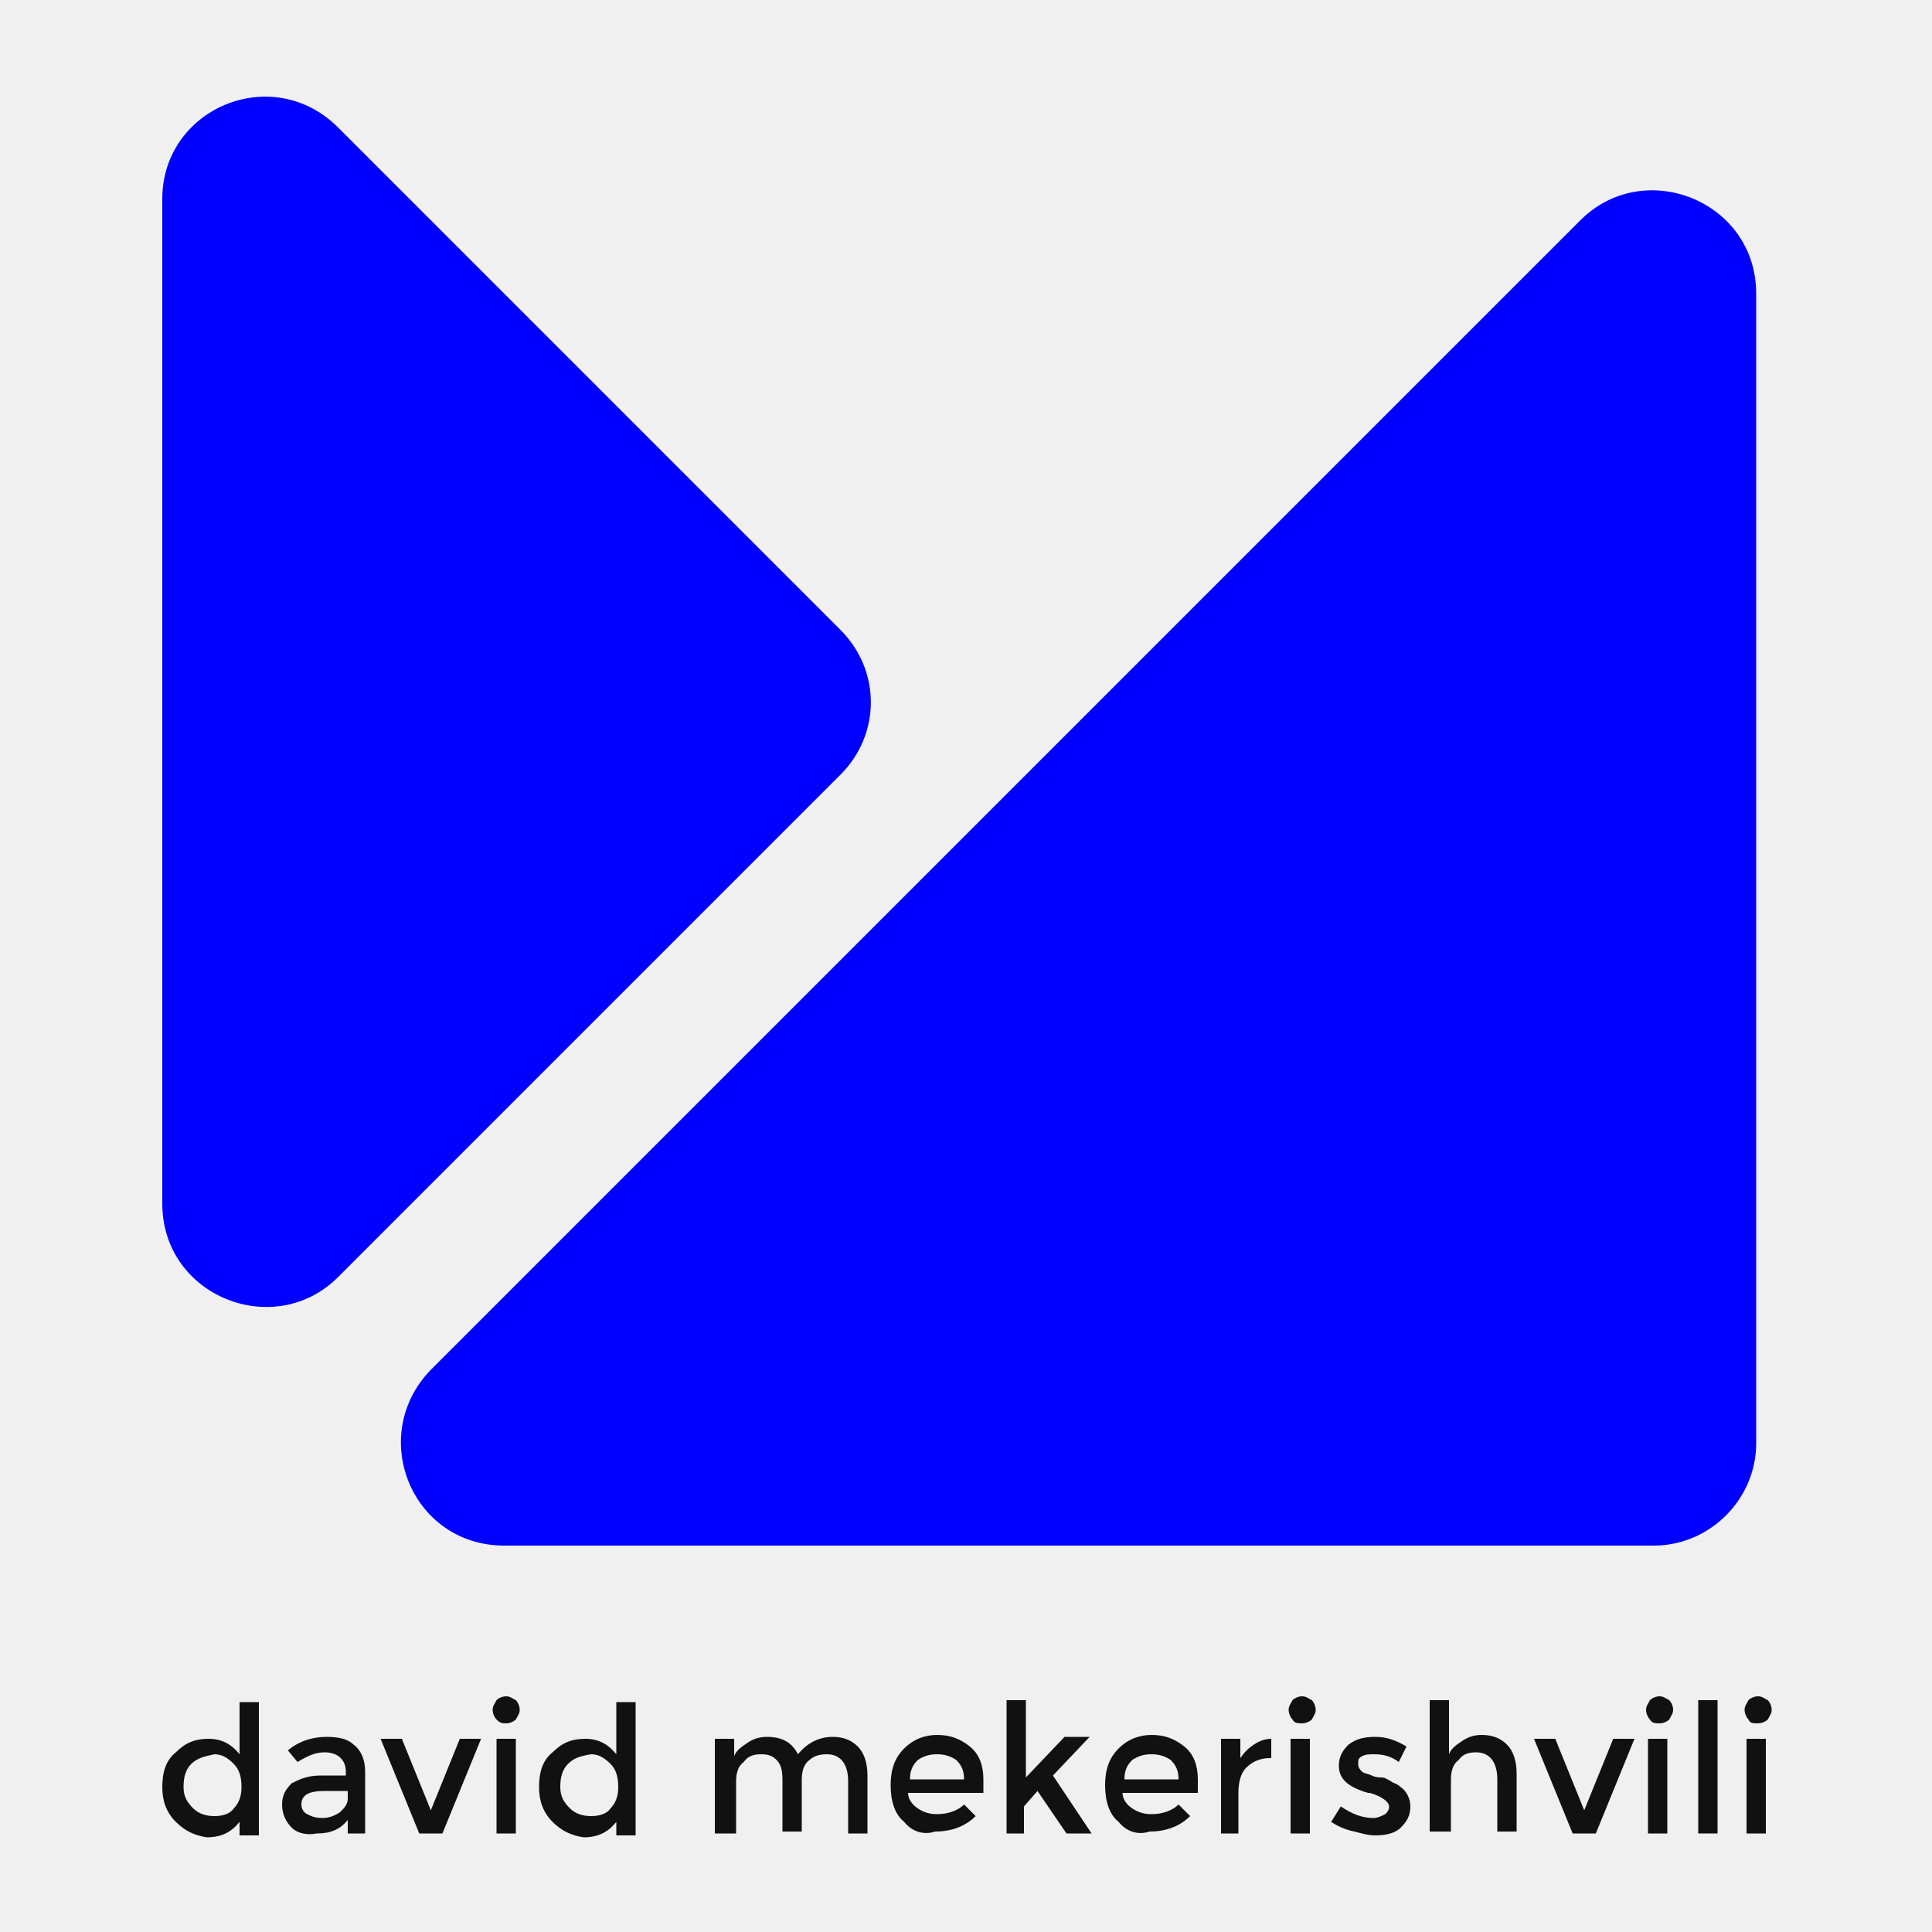
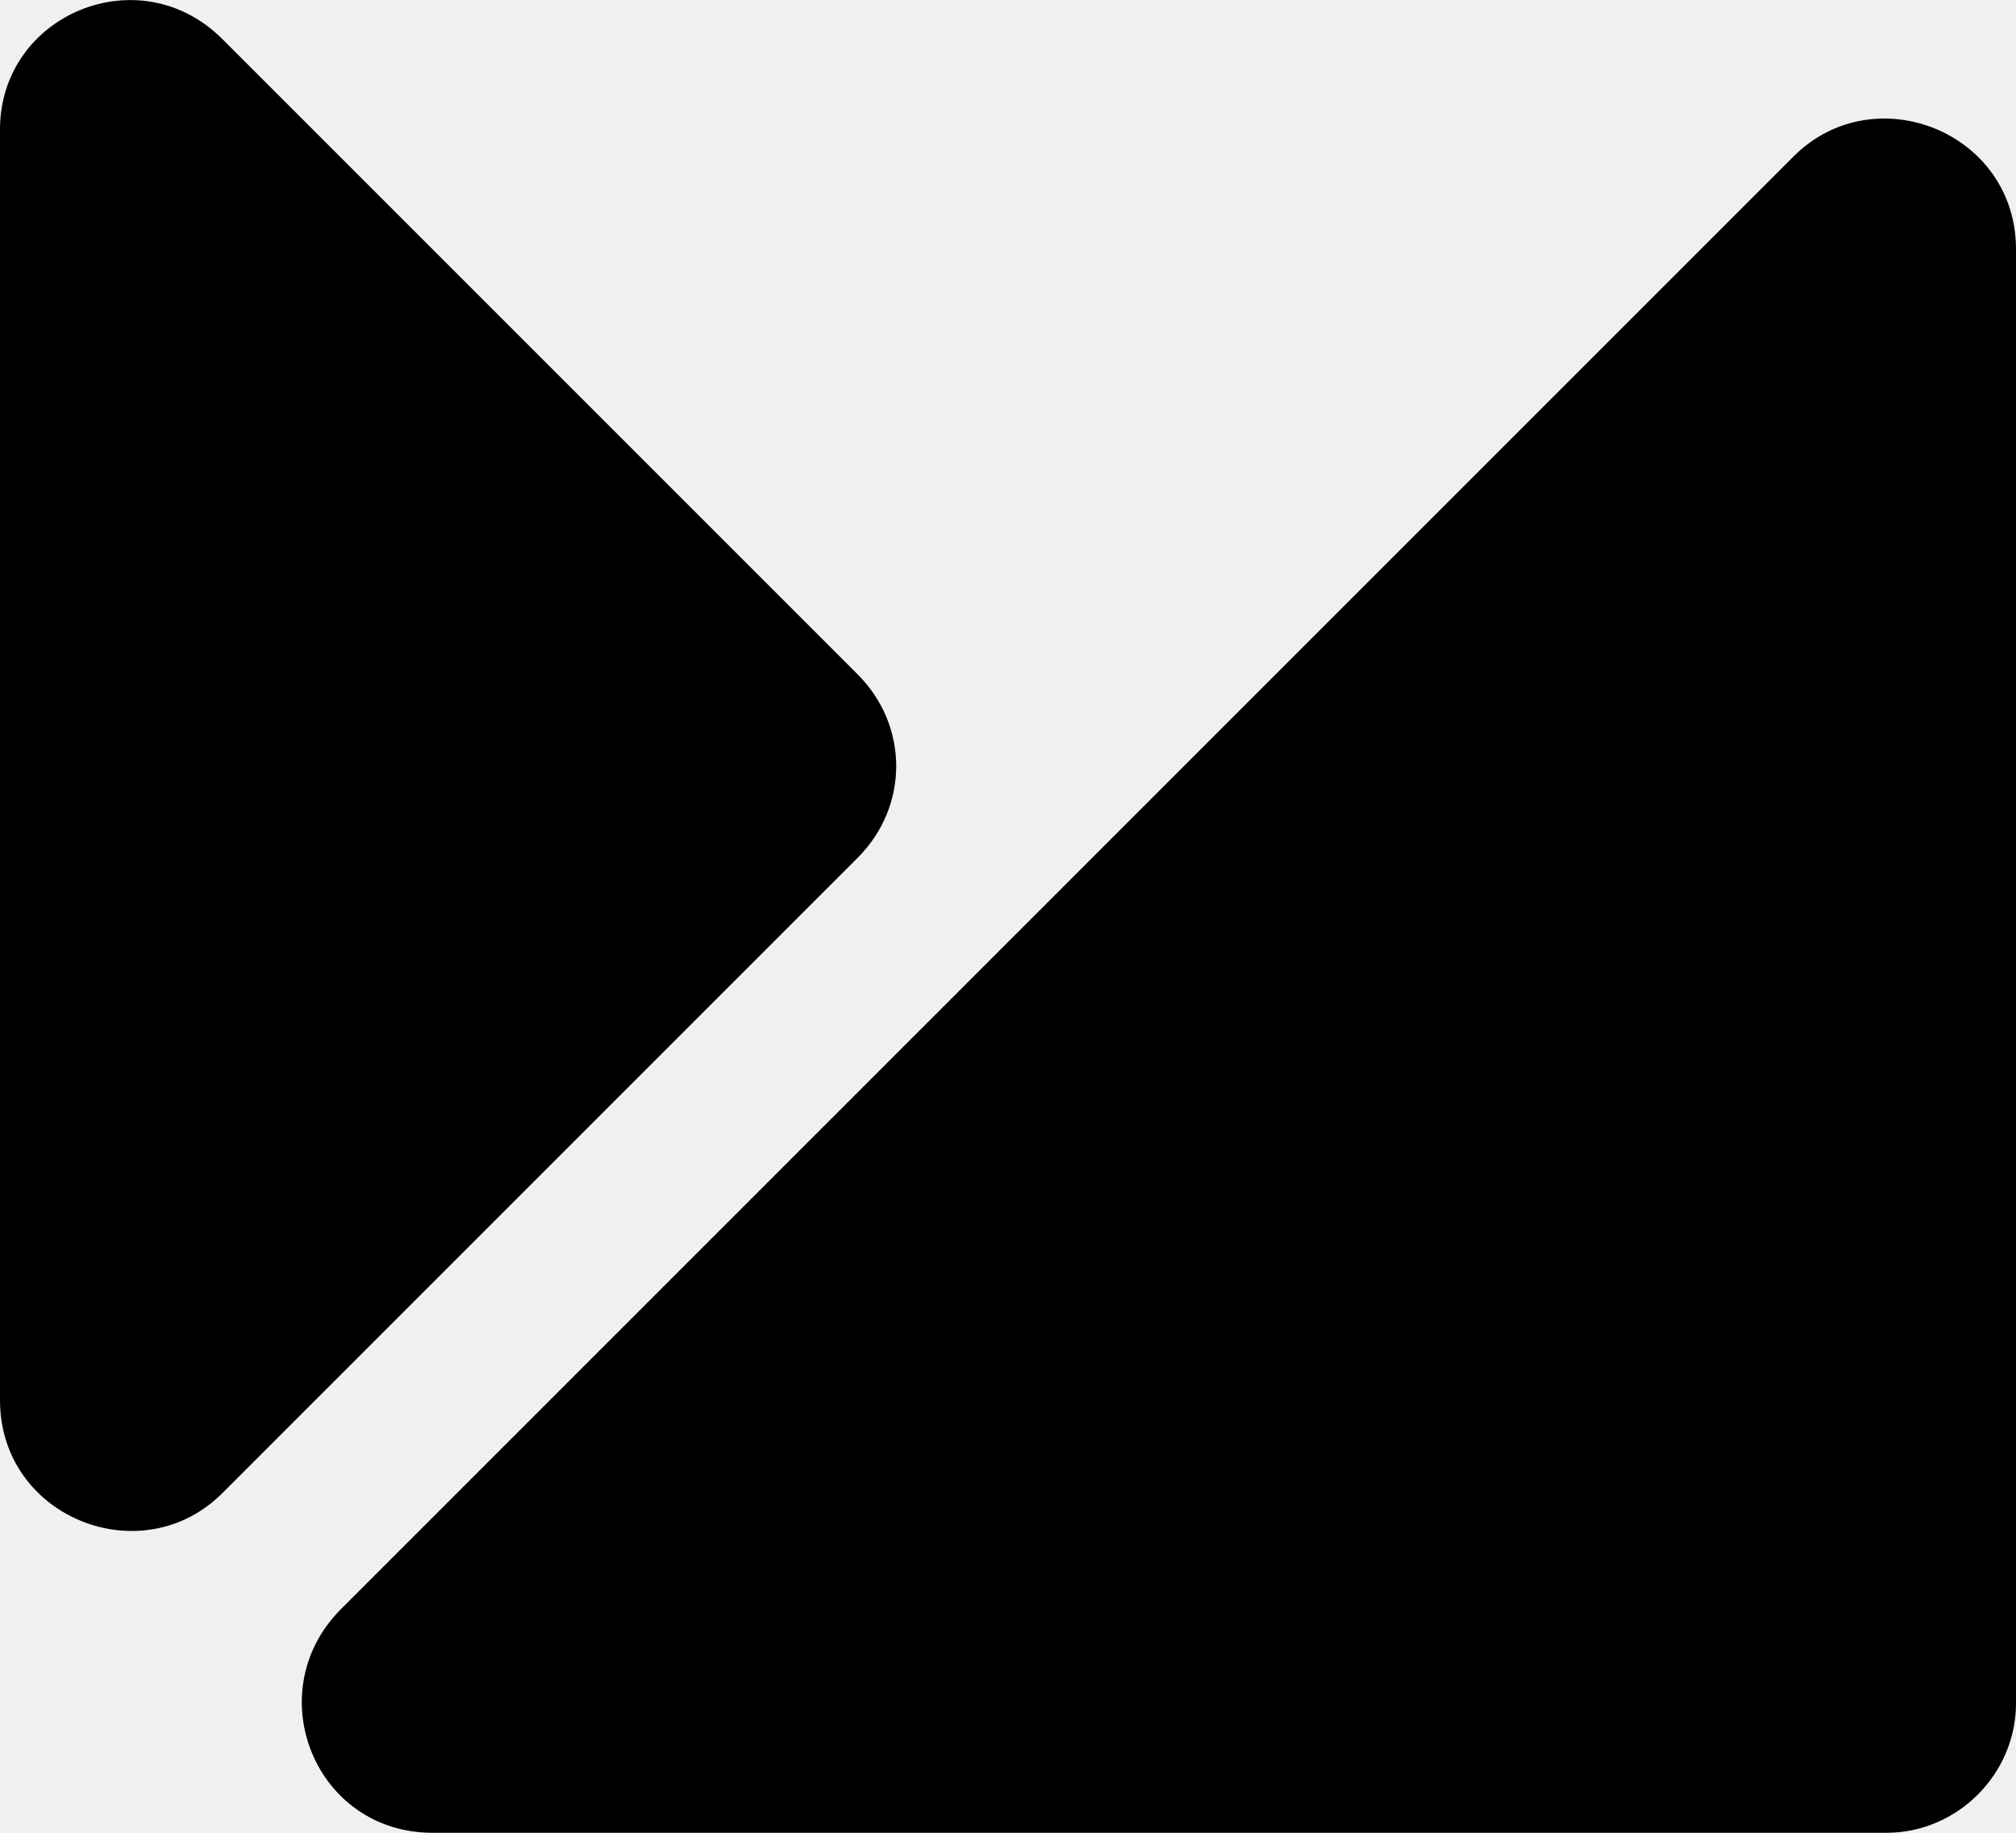
- <svg xmlns="http://www.w3.org/2000/svg" version="1.1" id="Слой_1" x="0px" y="0px" viewBox="100 100 100 100" style="enable-background:new 100 100 100 100;" xml:space="preserve" width="200px" height="200px">
-   <style type="text/css">
- 	.st0{
- 		fill:#0000FF;
- 		cursor: pointer;
- 	}
- 	.st1{fill:#111111;}
- 	.st2{fill:none;stroke:#FFFFFF;stroke-miterlimit:10;}
- 	.st0:hover {
- 		stroke: white;
- 		stroke-width: 2px;
-     transition: 500ms cubic-bezier(0, 0, 0.2, 1);
- 	}
- 	.st0:active {
- 		stroke: white;
- 		stroke-width: 5px;
-     transition: 200ms cubic-bezier(0, 0, 0.2, 1);
- 	}
- 
- 	.first:active {
- 		fill: #FFEB3B;
- 	}
- 
- 	.second:active {
- 		fill:#f44336;
- 	}
- </style>
-   <g>
-     <g>
-       <path class="st0 first" d="M117.5,106.6l26,26c2.1,2.1,2.1,5.4,0,7.5l-26,26c-3.3,3.3-9.1,1-9.1-3.8v-52    C108.4,105.6,114.1,103.2,117.5,106.6z" />
-       <path class="st0 second" d="M122.3,170.9l59.5-59.5c3.3-3.3,9.1-1,9.1,3.8v59.5c0,2.9-2.4,5.3-5.3,5.3l-59.5,0    C121.3,180,119,174.3,122.3,170.9z" />
-     </g>
-     <g>
-       <path class="st1" d="M109.1,194.3c-0.5-0.5-0.7-1.1-0.7-1.8c0-0.8,0.2-1.4,0.7-1.8c0.5-0.5,1-0.7,1.7-0.7c0.7,0,1.2,0.3,1.6,0.8    v-2.7h1v6.9h-1v-0.7c-0.4,0.5-0.9,0.8-1.7,0.8C110.1,195,109.6,194.8,109.1,194.3z M109.9,191.3c-0.3,0.3-0.4,0.7-0.4,1.2    c0,0.5,0.2,0.8,0.5,1.1c0.3,0.3,0.7,0.4,1.1,0.4c0.4,0,0.8-0.1,1-0.4c0.3-0.3,0.4-0.7,0.4-1.1c0-0.5-0.1-0.9-0.4-1.2    c-0.3-0.3-0.6-0.5-1-0.5C110.6,190.9,110.2,191,109.9,191.3z" />
-       <path class="st1" d="M115.1,194.6c-0.3-0.3-0.5-0.7-0.5-1.2s0.2-0.8,0.5-1.1c0.4-0.2,0.8-0.4,1.5-0.4h1.3v-0.2c0-0.6-0.4-1-1.1-1    c-0.5,0-0.9,0.2-1.4,0.5l-0.5-0.6c0.6-0.5,1.3-0.7,2-0.7c0.6,0,1.1,0.1,1.4,0.4c0.4,0.3,0.6,0.8,0.6,1.4v3.2H118v-0.7    c-0.4,0.5-0.9,0.7-1.6,0.7c0,0,0,0,0,0C115.9,195,115.4,194.9,115.1,194.6z M115.6,193.4c0,0.2,0.1,0.4,0.3,0.5    c0.2,0.1,0.4,0.2,0.8,0.2c0.3,0,0.6-0.1,0.9-0.3c0.2-0.2,0.4-0.4,0.4-0.7v-0.4h-1.2C116,192.7,115.6,192.9,115.6,193.4z" />
-       <path class="st1" d="M119.7,190h1.1l1.5,3.7l1.5-3.7h1.1l-2,4.9h-1.2L119.7,190z" />
-       <path class="st1" d="M125.7,189c-0.1-0.1-0.2-0.3-0.2-0.5c0-0.2,0.1-0.3,0.2-0.5c0.1-0.1,0.3-0.2,0.5-0.2c0.2,0,0.3,0.1,0.5,0.2    c0.1,0.1,0.2,0.3,0.2,0.5c0,0.2-0.1,0.3-0.2,0.5c-0.1,0.1-0.3,0.2-0.5,0.2C126,189.2,125.9,189.2,125.7,189z M125.7,194.9V190h1    v4.9H125.7z" />
-       <path class="st1" d="M128.6,194.3c-0.5-0.5-0.7-1.1-0.7-1.8c0-0.8,0.2-1.4,0.7-1.8c0.5-0.5,1-0.7,1.7-0.7c0.7,0,1.2,0.3,1.6,0.8    v-2.7h1v6.9h-1v-0.7c-0.4,0.5-0.9,0.8-1.7,0.8C129.6,195,129.1,194.8,128.6,194.3z M129.4,191.3c-0.3,0.3-0.4,0.7-0.4,1.2    c0,0.5,0.2,0.8,0.5,1.1c0.3,0.3,0.7,0.4,1.1,0.4c0.4,0,0.8-0.1,1-0.4c0.3-0.3,0.4-0.7,0.4-1.1c0-0.5-0.1-0.9-0.4-1.2    c-0.3-0.3-0.6-0.5-1-0.5C130,190.9,129.7,191,129.4,191.3z" />
-       <path class="st1" d="M137,194.9V190h1v0.9c0.1-0.3,0.4-0.5,0.7-0.7c0.3-0.2,0.6-0.3,1-0.3c0.8,0,1.3,0.3,1.6,0.9    c0.5-0.6,1.1-0.9,1.8-0.9c0.6,0,1,0.2,1.3,0.5c0.3,0.3,0.5,0.8,0.5,1.5v3h-1v-2.7c0-0.9-0.4-1.4-1.1-1.4c-0.4,0-0.7,0.1-0.9,0.3    c-0.3,0.2-0.4,0.6-0.4,1v2.7h-1v-2.7c0-0.5-0.1-0.8-0.3-1c-0.2-0.2-0.4-0.3-0.8-0.3s-0.7,0.1-0.9,0.4c-0.3,0.2-0.4,0.6-0.4,1v2.7    H137z" />
-       <path class="st1" d="M146.8,194.3c-0.5-0.4-0.7-1.1-0.7-1.9c0-0.8,0.2-1.4,0.7-1.9c0.5-0.5,1.1-0.7,1.7-0.7c0.7,0,1.2,0.2,1.7,0.6    c0.5,0.4,0.7,1,0.7,1.7v0.7h-3.9c0,0.3,0.2,0.6,0.5,0.8c0.3,0.2,0.6,0.3,1,0.3c0.6,0,1.1-0.2,1.4-0.5l0.6,0.6    c-0.5,0.5-1.2,0.8-2.1,0.8C147.8,195,147.2,194.8,146.8,194.3z M147.1,192.1h2.8c0-0.4-0.1-0.7-0.4-1c-0.3-0.2-0.6-0.3-1-0.3    c-0.4,0-0.7,0.1-1,0.3C147.2,191.4,147.1,191.7,147.1,192.1z" />
-       <path class="st1" d="M152.1,194.9v-6.9h1v4l2-2.1h1.3l-1.9,2l2,3h-1.3l-1.5-2.2l-0.7,0.8v1.4H152.1z" />
-       <path class="st1" d="M157.9,194.3c-0.5-0.4-0.7-1.1-0.7-1.9c0-0.8,0.2-1.4,0.7-1.9c0.5-0.5,1.1-0.7,1.7-0.7c0.7,0,1.2,0.2,1.7,0.6    c0.5,0.4,0.7,1,0.7,1.7v0.7h-3.9c0,0.3,0.2,0.6,0.5,0.8c0.3,0.2,0.6,0.3,1,0.3c0.6,0,1.1-0.2,1.4-0.5l0.6,0.6    c-0.5,0.5-1.2,0.8-2.1,0.8C158.9,195,158.3,194.8,157.9,194.3z M158.2,192.1h2.8c0-0.4-0.1-0.7-0.4-1c-0.3-0.2-0.6-0.3-1-0.3    c-0.4,0-0.7,0.1-1,0.3C158.3,191.4,158.2,191.7,158.2,192.1z" />
-       <path class="st1" d="M163.2,194.9V190h1v1c0.2-0.3,0.4-0.5,0.7-0.7c0.3-0.2,0.6-0.3,0.9-0.3l0,1c0,0,0,0-0.1,0    c-0.5,0-0.9,0.2-1.2,0.5c-0.3,0.3-0.4,0.8-0.4,1.3v2.1H163.2z" />
-       <path class="st1" d="M166.9,189c-0.1-0.1-0.2-0.3-0.2-0.5c0-0.2,0.1-0.3,0.2-0.5c0.1-0.1,0.3-0.2,0.5-0.2c0.2,0,0.3,0.1,0.5,0.2    c0.1,0.1,0.2,0.3,0.2,0.5c0,0.2-0.1,0.3-0.2,0.5c-0.1,0.1-0.3,0.2-0.5,0.2C167.2,189.2,167,189.2,166.9,189z M166.8,194.9V190h1    v4.9H166.8z" />
-       <path class="st1" d="M168.9,194.3l0.5-0.8c0.6,0.4,1.1,0.6,1.7,0.6c0.2,0,0.4-0.1,0.6-0.2c0.1-0.1,0.2-0.2,0.2-0.4    c0-0.2-0.3-0.5-1-0.7c0,0-0.1,0-0.1,0c-1-0.3-1.5-0.7-1.5-1.4c0-0.5,0.2-0.8,0.5-1.1c0.4-0.3,0.8-0.4,1.4-0.4    c0.6,0,1.1,0.2,1.6,0.5l-0.4,0.8c-0.4-0.3-0.8-0.4-1.3-0.4c-0.2,0-0.4,0-0.6,0.1c-0.2,0.1-0.2,0.2-0.2,0.4c0,0.2,0.1,0.3,0.2,0.4    c0.1,0.1,0.3,0.1,0.5,0.2c0.2,0.1,0.4,0.1,0.5,0.1c0.2,0,0.3,0.1,0.5,0.2c0.1,0.1,0.3,0.1,0.5,0.3c0.3,0.2,0.5,0.6,0.5,1    c0,0.5-0.2,0.8-0.5,1.1c-0.3,0.3-0.8,0.4-1.3,0.4c-0.4,0-0.7-0.1-1.1-0.2C169.6,194.7,169.2,194.5,168.9,194.3z" />
-       <path class="st1" d="M174,194.9v-6.9h1v2.8c0.1-0.3,0.4-0.5,0.7-0.7c0.3-0.2,0.6-0.3,1-0.3c0.6,0,1,0.2,1.3,0.5    c0.3,0.3,0.5,0.8,0.5,1.5v3h-1v-2.7c0-0.9-0.4-1.4-1.1-1.4c-0.4,0-0.7,0.1-0.9,0.4c-0.3,0.2-0.4,0.6-0.4,1v2.7H174z" />
-       <path class="st1" d="M179.4,190h1.1l1.5,3.7l1.5-3.7h1.1l-2,4.9h-1.2L179.4,190z" />
-       <path class="st1" d="M185.4,189c-0.1-0.1-0.2-0.3-0.2-0.5c0-0.2,0.1-0.3,0.2-0.5c0.1-0.1,0.3-0.2,0.5-0.2c0.2,0,0.3,0.1,0.5,0.2    c0.1,0.1,0.2,0.3,0.2,0.5c0,0.2-0.1,0.3-0.2,0.5c-0.1,0.1-0.3,0.2-0.5,0.2C185.7,189.2,185.5,189.2,185.4,189z M185.3,194.9V190h1    v4.9H185.3z" />
-       <path class="st1" d="M187.9,194.9v-6.9h1v6.9H187.9z" />
-       <path class="st1" d="M190.5,189c-0.1-0.1-0.2-0.3-0.2-0.5c0-0.2,0.1-0.3,0.2-0.5c0.1-0.1,0.3-0.2,0.5-0.2c0.2,0,0.3,0.1,0.5,0.2    c0.1,0.1,0.2,0.3,0.2,0.5c0,0.2-0.1,0.3-0.2,0.5c-0.1,0.1-0.3,0.2-0.5,0.2C190.7,189.2,190.6,189.2,190.5,189z M190.4,194.9V190h1    v4.9H190.4z" />
-     </g>
-   </g>
+ <svg xmlns="http://www.w3.org/2000/svg" version="1.1" id="Слой_1" x="0px" y="0px" viewBox="-539 801 165 150" style="enable-background:new 100 100 100 100;" xml:space="preserve" height="72px">
+   <path class="st0 first" d="M-520.8,804.2l52,52c4.2,4.2,4.2,10.8,0,15l-52,52c-6.6,6.6-18.2,2-18.2-7.6v-104C-539,802.2-527.6,797.4-520.8,804.2z" />
+   <path class="st0 second" d="M-511.2,932.8l119-119c6.6-6.6,18.2-2,18.2,7.6v119c0,5.8-4.8,10.6-10.6,10.6h-119C-513.2,951-517.8,939.6-511.2,932.8z" />
</svg>
